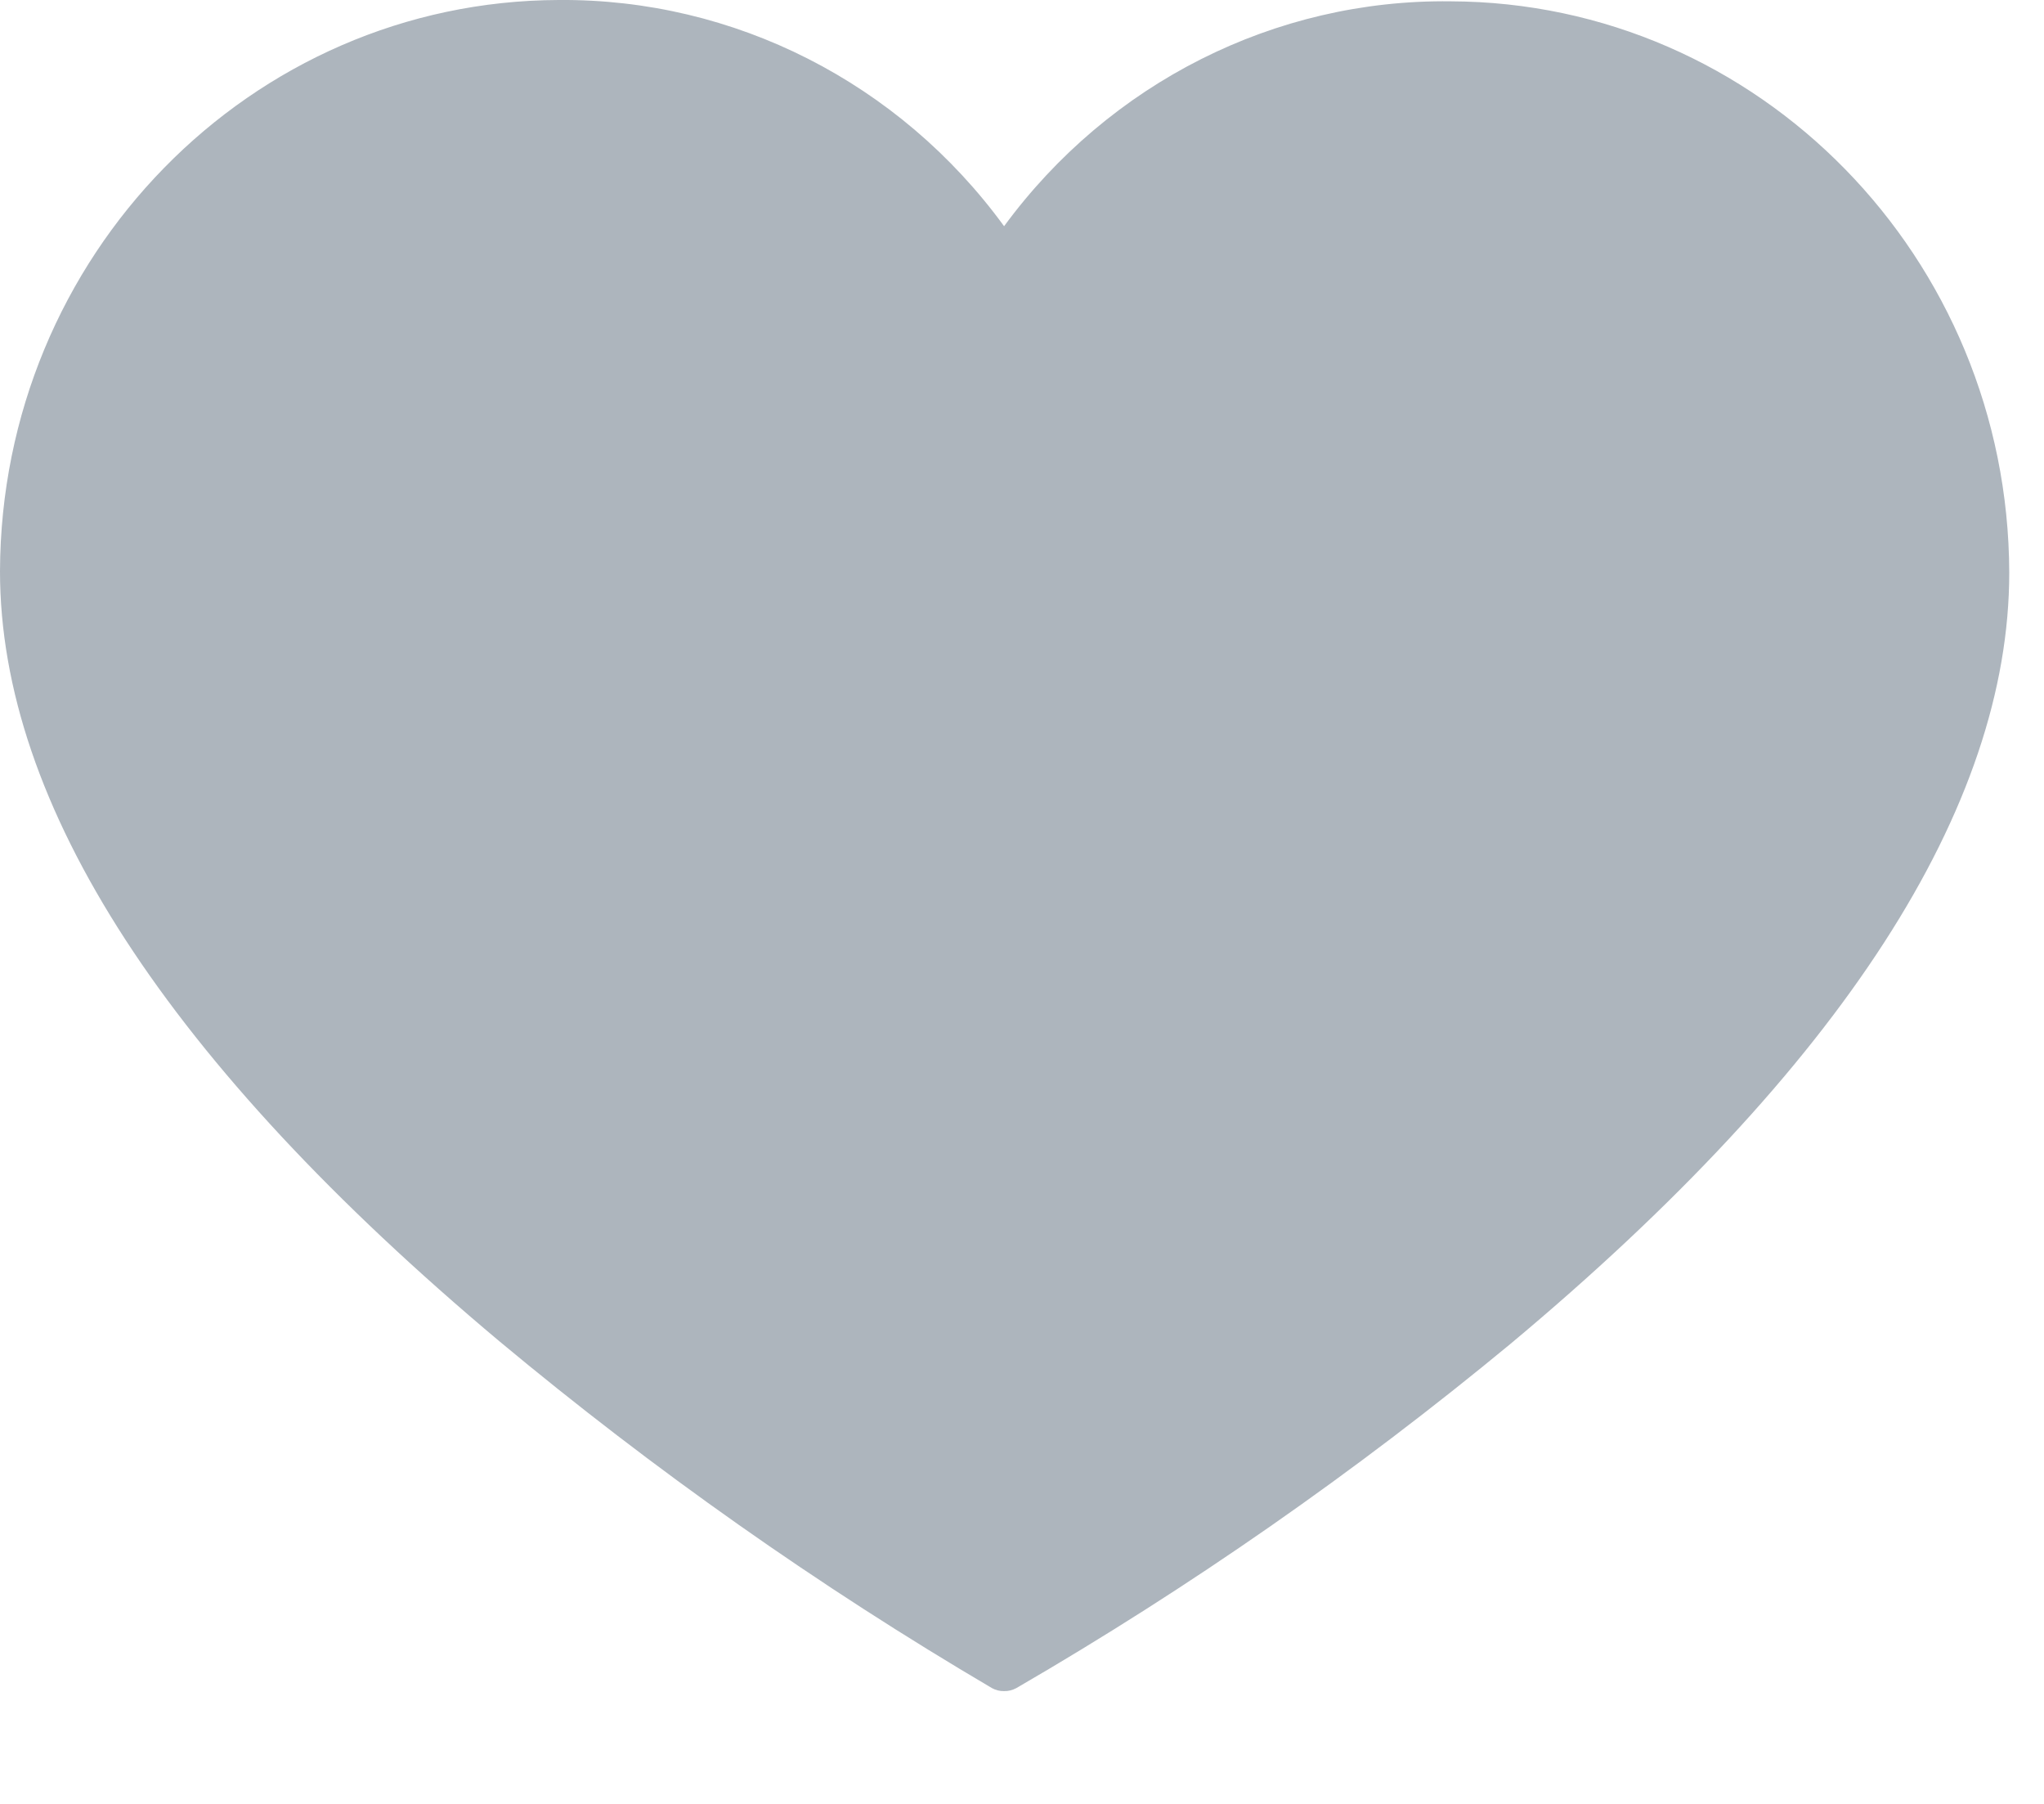
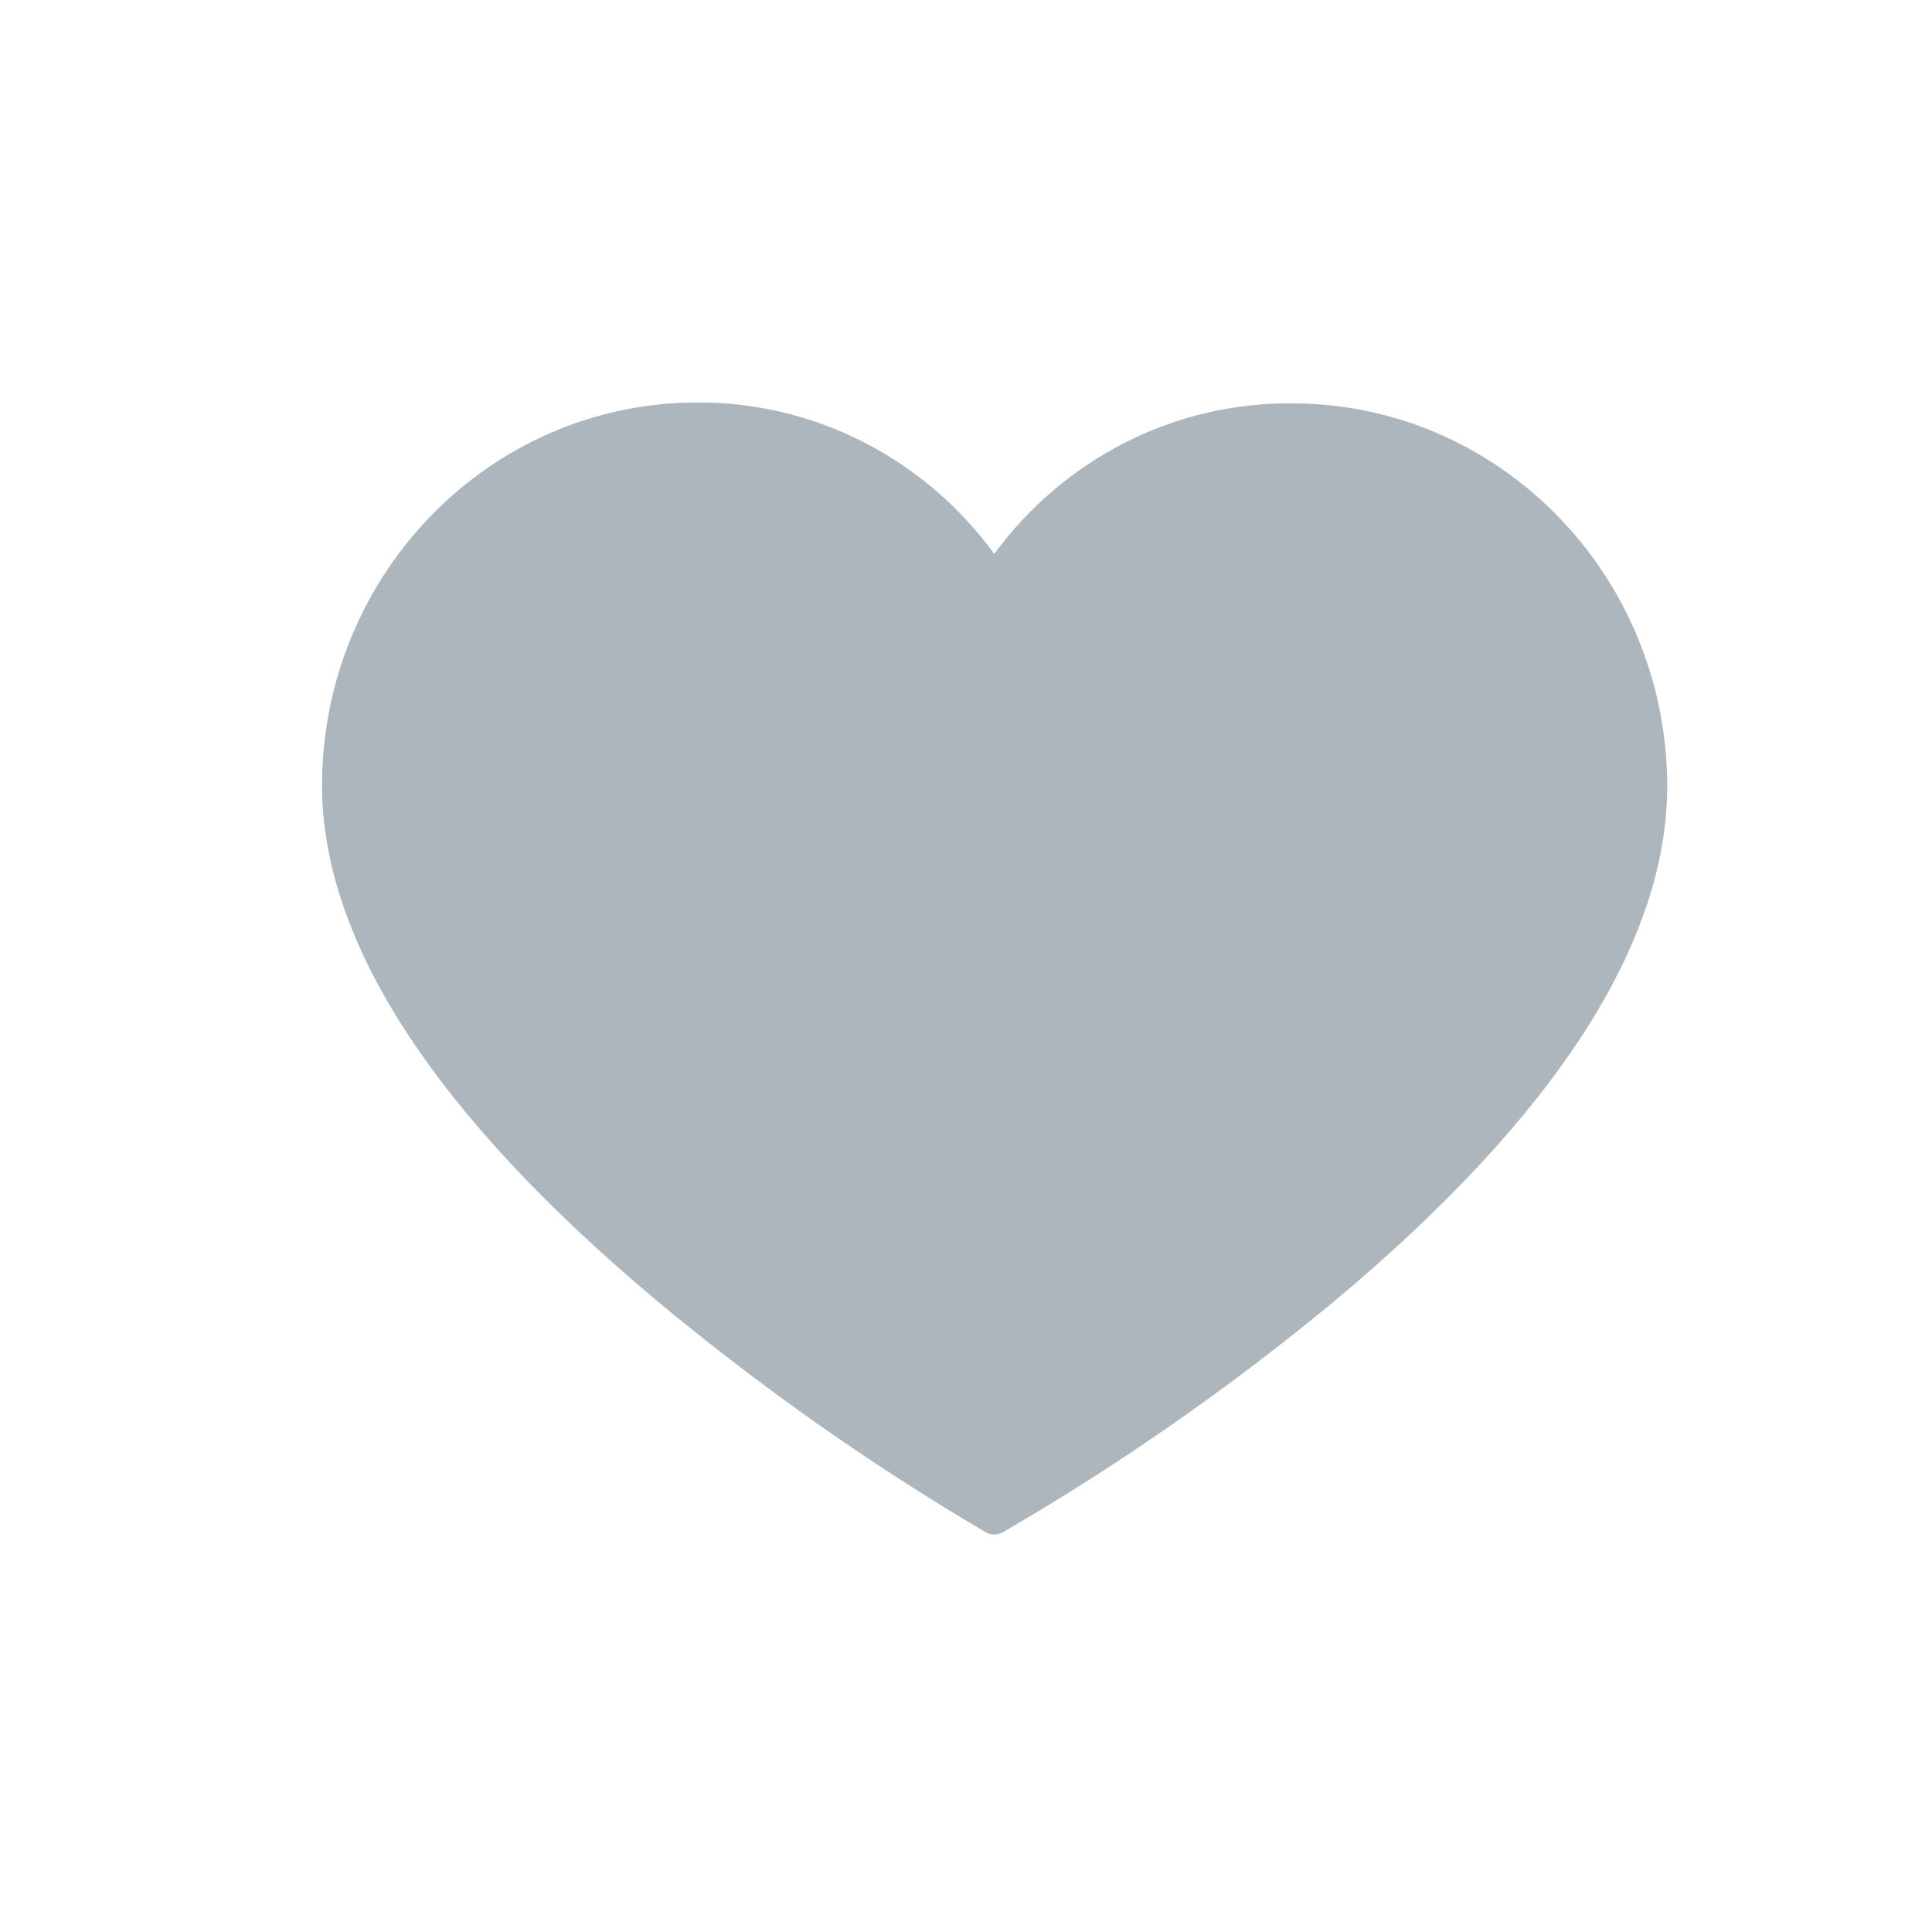
- <svg xmlns="http://www.w3.org/2000/svg" width="17px" height="15px" viewBox="0 0 17 15" version="1.1">
+ <svg xmlns="http://www.w3.org/2000/svg" width="24px" height="24px" viewBox="0 0 24 24" version="1.1">
  <defs />
-   <g id="Components" stroke="none" stroke-width="1" fill="none" fill-rule="evenodd">
-     <g id="Icon-Set" transform="translate(-403, -411)" fill-rule="nonzero">
-       <g id="like" transform="translate(399, 406)">
-         <rect id="Rectangle" x="0" y="0" width="24" height="24" />
-         <path d="M12.351,6.881 C11.48,5.686 10.104,4.988 8.647,5 C6.084,5.008 4.008,7.13 4,9.75 C4,11.693 5.396,13.84 8.152,16.152 C9.44,17.225 10.81,18.19 12.25,19.037 C12.281,19.054 12.316,19.063 12.351,19.062 C12.387,19.063 12.421,19.054 12.453,19.037 C13.896,18.2 15.27,17.243 16.561,16.176 C19.321,13.872 20.711,11.713 20.711,9.761 C20.703,7.141 18.627,5.019 16.064,5.011 C14.606,4.993 13.227,5.688 12.351,6.881 Z" id="Shape" fill="#ADB5BD" />
-       </g>
-     </g>
+   <g id="like" stroke="none" stroke-width="1" fill="none" fill-rule="evenodd">
+     <path d="M12.351,6.881 C11.48,5.686 10.104,4.988 8.647,5 C6.084,5.008 4.008,7.13 4,9.75 C4,11.693 5.396,13.84 8.152,16.152 C9.44,17.225 10.81,18.19 12.25,19.037 C12.281,19.054 12.316,19.063 12.351,19.062 C12.387,19.063 12.421,19.054 12.453,19.037 C13.896,18.2 15.27,17.243 16.561,16.176 C19.321,13.872 20.711,11.713 20.711,9.761 C20.703,7.141 18.627,5.019 16.064,5.011 C14.606,4.993 13.227,5.688 12.351,6.881 Z" id="Shape" fill="#ADB5BD" fill-rule="nonzero" />
  </g>
</svg>
